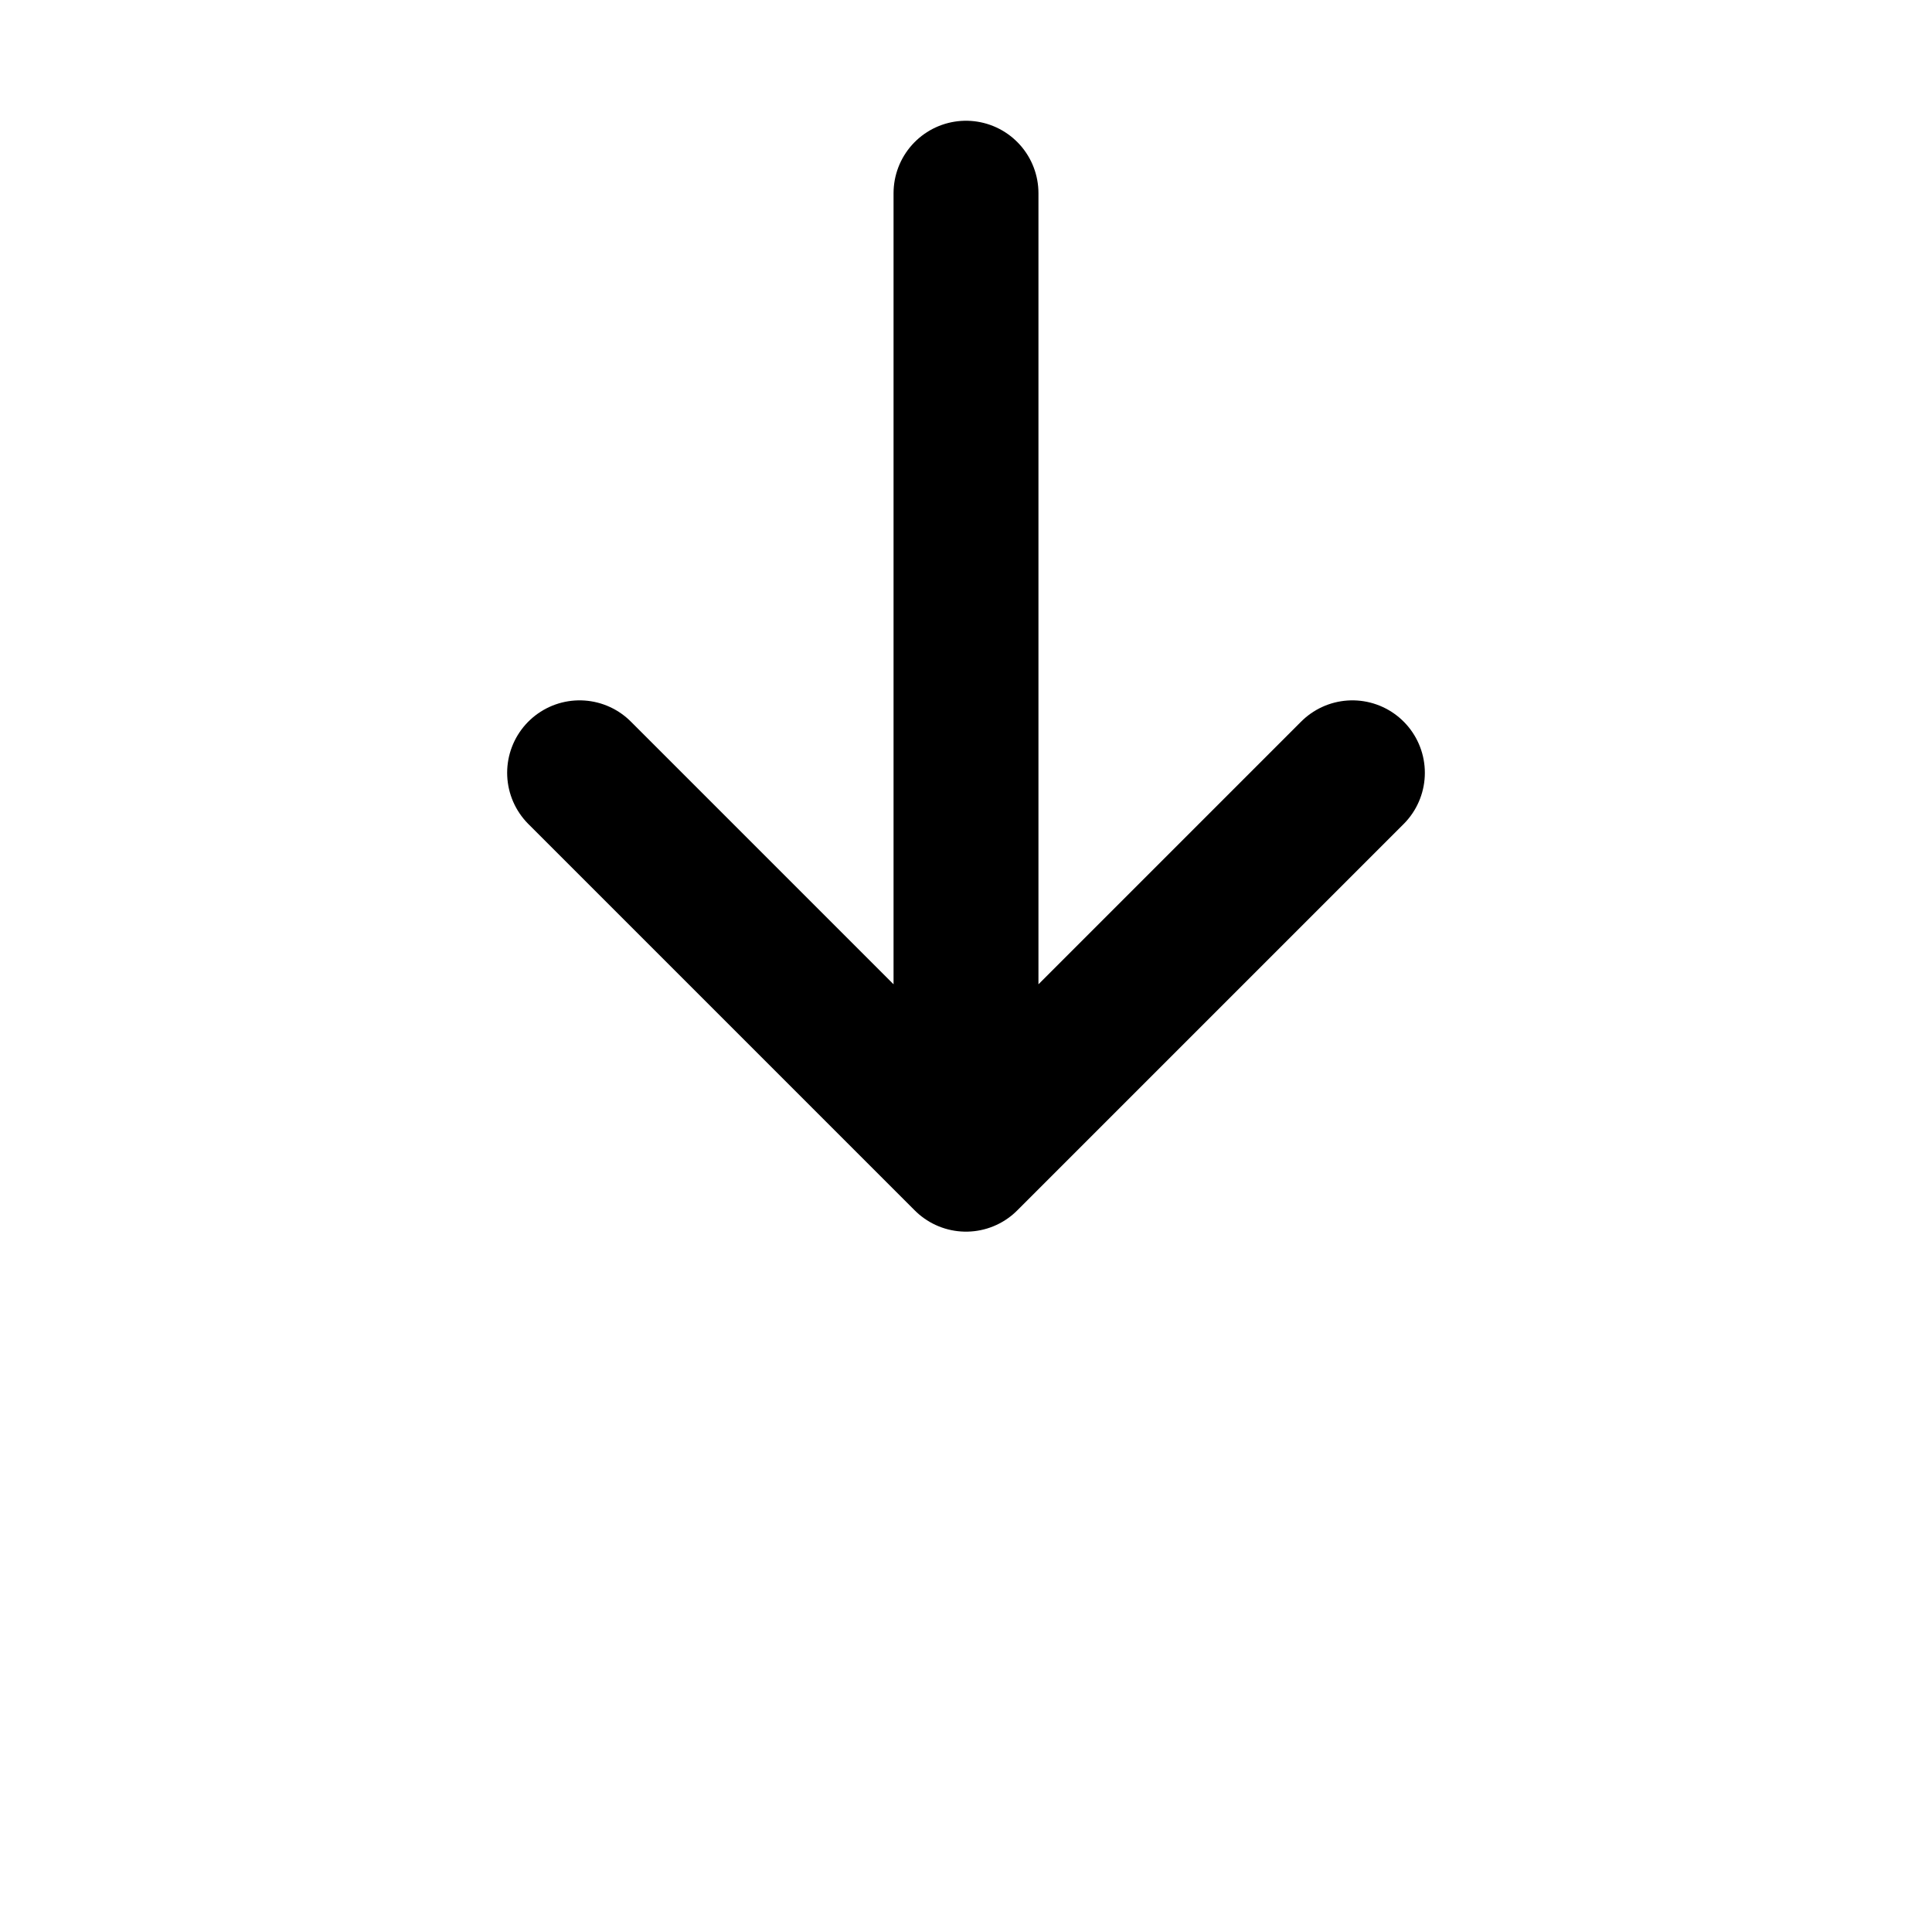
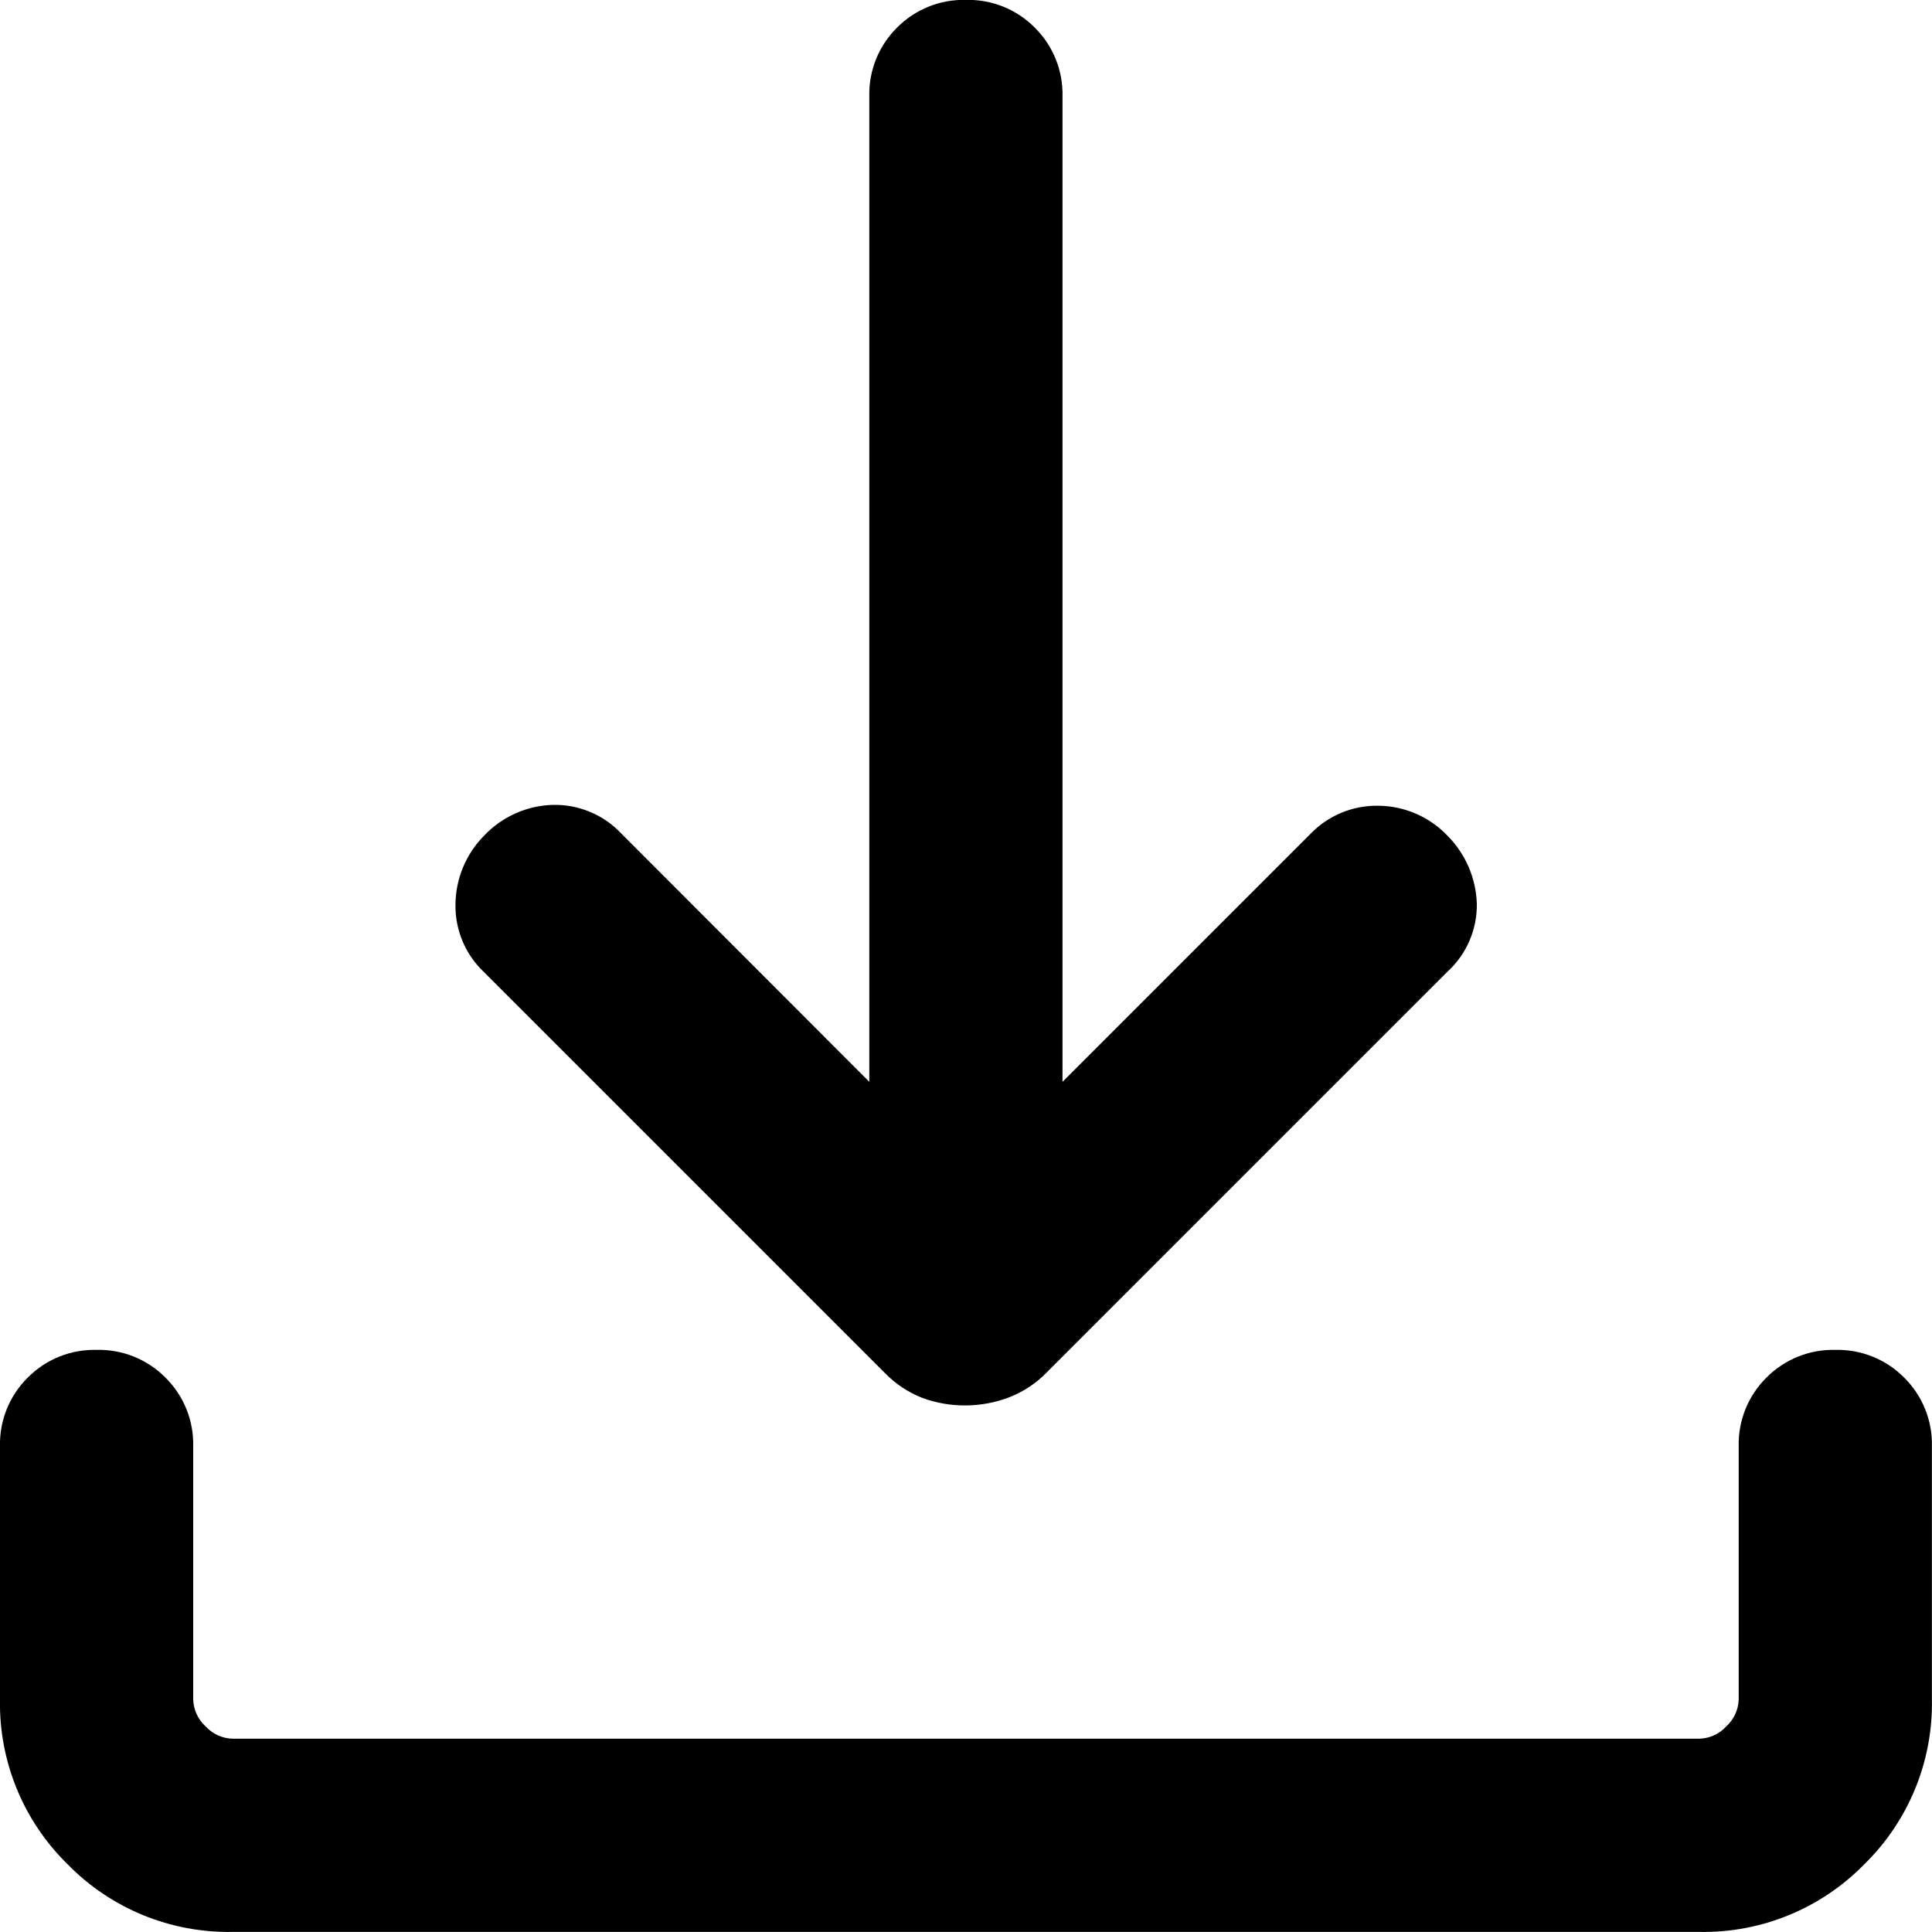
<svg xmlns="http://www.w3.org/2000/svg" width="20" height="20" viewBox="0 0 20 20">
-   <path d="M10 2v10m0 0l4-4m-4 4-4-4" stroke="#000" stroke-width="1.5" fill="none" stroke-linecap="round" stroke-linejoin="round" />
+   <path id="download_FILL0_wght300_GRAD0_opsz24_1_" data-name="download_FILL0_wght300_GRAD0_opsz24 (1)" d="M190-765.45a1.282,1.282,0,0,1-.449-.077,1.106,1.106,0,0,1-.395-.264l-4.146-4.146a.94.94,0,0,1-.294-.7,1.025,1.025,0,0,1,.294-.709,1.019,1.019,0,0,1,.713-.321.944.944,0,0,1,.713.3L189-768.8V-779a.968.968,0,0,1,.287-.713A.968.968,0,0,1,190-780a.968.968,0,0,1,.713.287A.968.968,0,0,1,191-779v10.2l2.564-2.564a.952.952,0,0,1,.706-.294,1,1,0,0,1,.719.314,1.044,1.044,0,0,1,.3.7.932.932,0,0,1-.3.7l-4.146,4.146a1.1,1.1,0,0,1-.395.264A1.282,1.282,0,0,1,190-765.45ZM182.411-760a2.327,2.327,0,0,1-1.71-.7,2.327,2.327,0,0,1-.7-1.71v-2.615a.968.968,0,0,1,.287-.713.968.968,0,0,1,.713-.287.968.968,0,0,1,.713.287.968.968,0,0,1,.287.713v2.615a.392.392,0,0,0,.128.282.392.392,0,0,0,.282.128h15.179a.392.392,0,0,0,.282-.128.392.392,0,0,0,.128-.282v-2.615a.968.968,0,0,1,.287-.713.968.968,0,0,1,.713-.287.968.968,0,0,1,.713.287.968.968,0,0,1,.287.713v2.615a2.327,2.327,0,0,1-.7,1.71,2.327,2.327,0,0,1-1.71.7Z" transform="translate(-180.001 779.999)" />
</svg>
